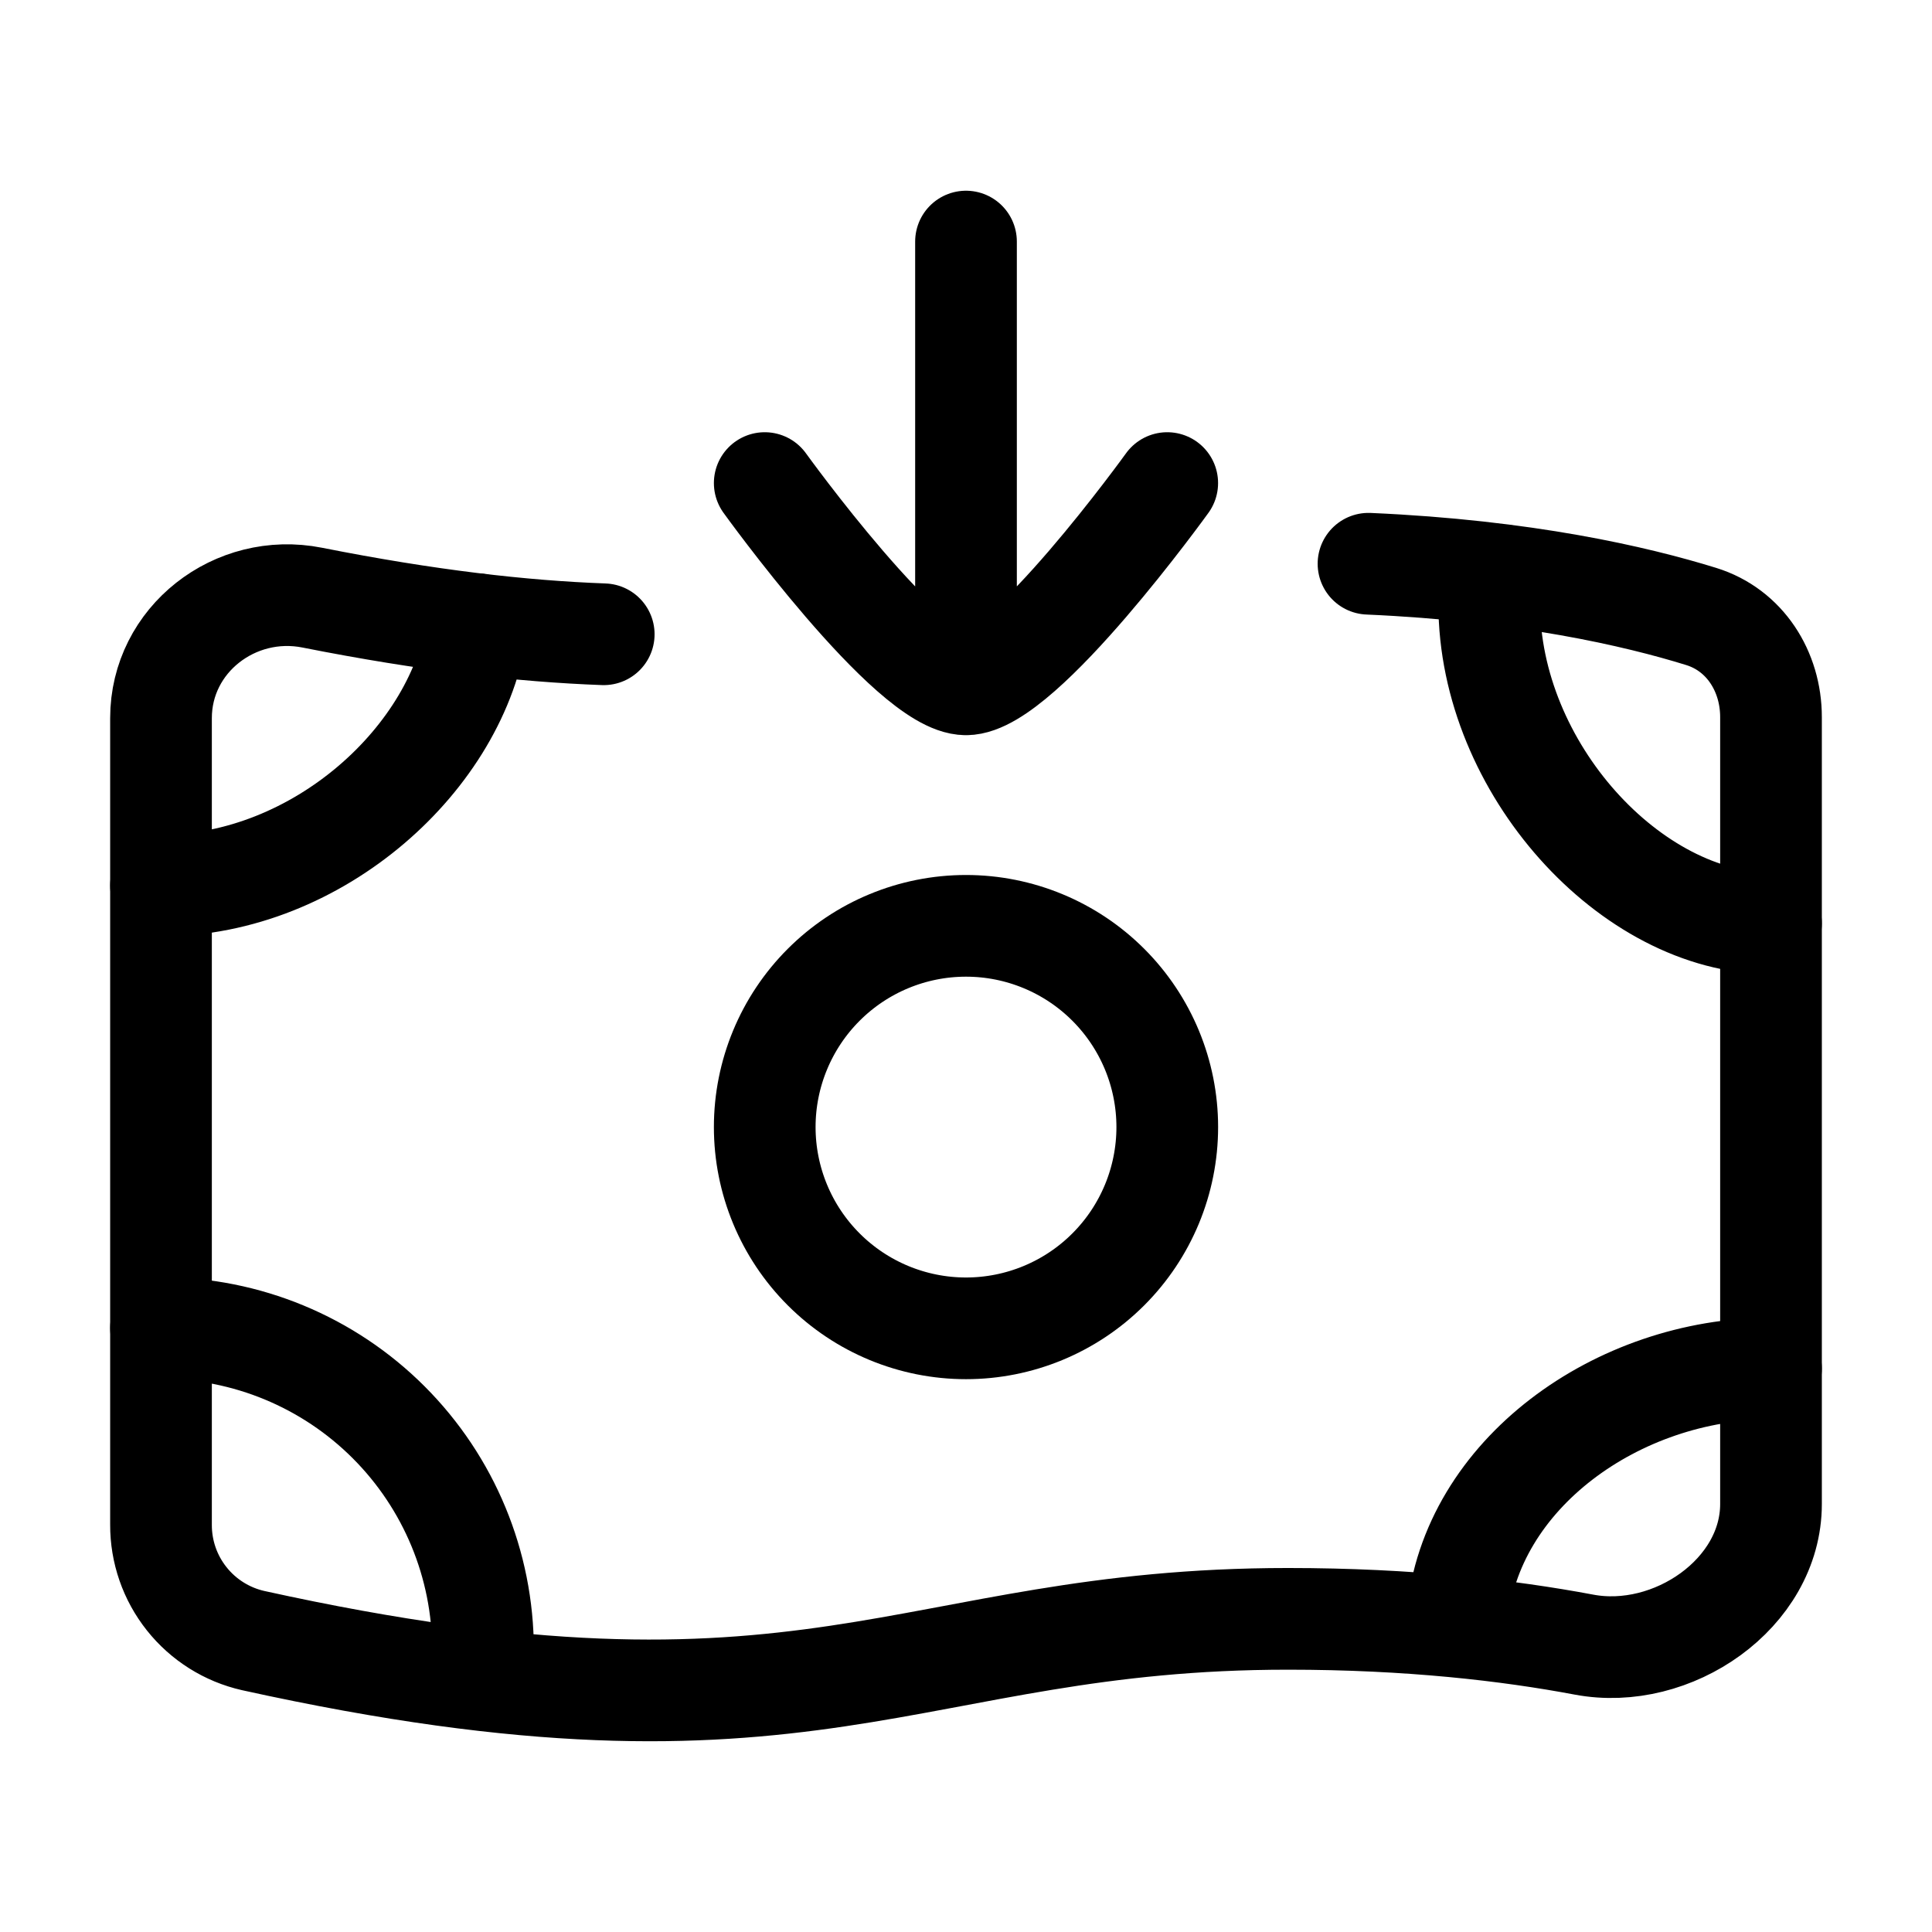
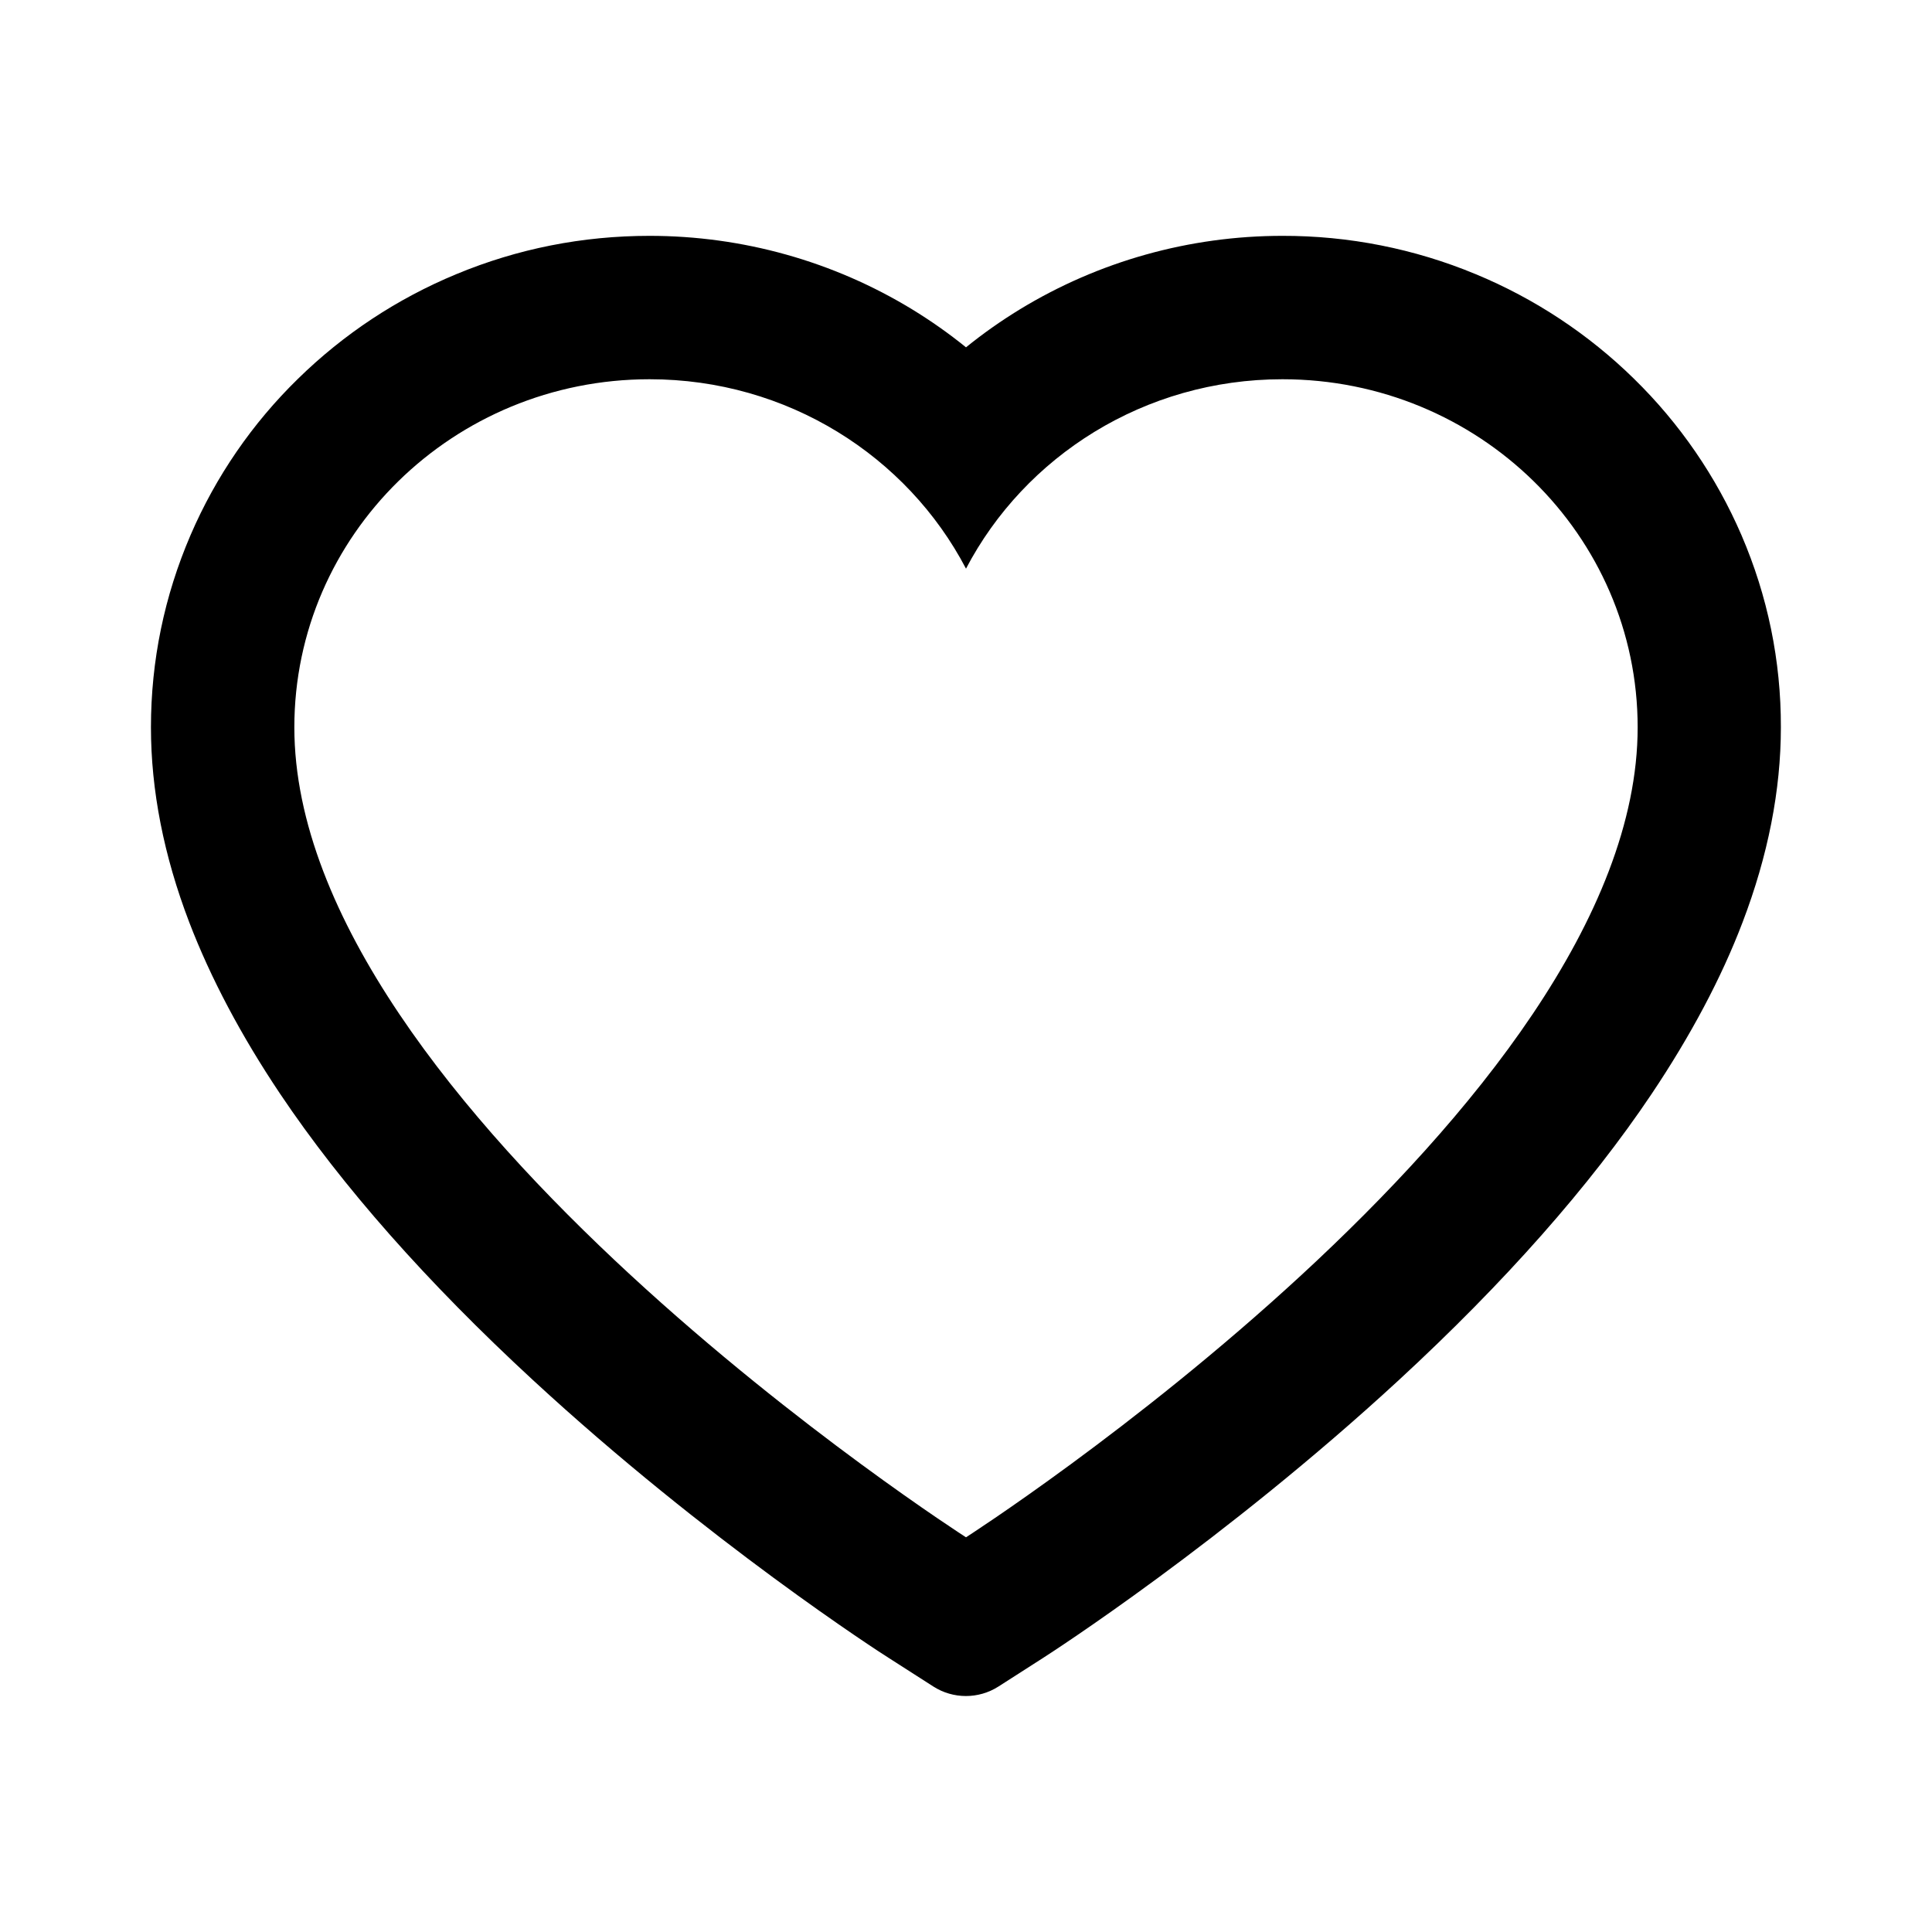
- <svg xmlns="http://www.w3.org/2000/svg" width="57" height="57" viewBox="0 0 57 57" fill="none">
-   <path d="M34.438 33.252C34.438 34.827 33.812 36.337 32.698 37.451C31.585 38.564 30.075 39.19 28.5 39.19C26.925 39.19 25.415 38.564 24.302 37.451C23.188 36.337 22.562 34.827 22.562 33.252C22.562 31.678 23.188 30.168 24.302 29.054C25.415 27.941 26.925 27.315 28.5 27.315C30.075 27.315 31.585 27.941 32.698 29.054C33.812 30.168 34.438 31.678 34.438 33.252Z" stroke-width="3" stroke-linecap="round" stroke-linejoin="round" stroke="black" />
-   <path d="M40.375 16.632C44.994 16.834 48.267 17.592 50.191 18.188C51.48 18.587 52.25 19.808 52.25 21.157V44.372C52.25 47.02 49.334 49.013 46.73 48.521C44.498 48.101 41.589 47.761 38 47.761C26.719 47.761 24.011 52.05 7.469 48.402C6.695 48.227 6.003 47.792 5.509 47.17C5.014 46.549 4.747 45.777 4.75 44.983V21.187C4.75 18.869 6.935 17.181 9.21 17.632C12.626 18.309 15.414 18.625 17.812 18.713" stroke-width="3" stroke-linecap="round" stroke-linejoin="round" stroke="black" />
-   <path d="M4.75 26.127C9.384 26.127 13.549 22.339 14.081 18.418M43.937 17.815C43.937 22.66 48.129 27.241 52.25 27.241M52.25 40.377C47.737 40.377 43.367 43.489 42.992 47.735M14.25 48.68C14.25 46.161 13.249 43.745 11.467 41.963C9.686 40.181 7.269 39.18 4.75 39.18M28.5 20.19V7.127M28.5 20.19C30.162 20.19 34.437 14.252 34.437 14.252M28.5 20.19C26.837 20.19 22.562 14.252 22.562 14.252" stroke-width="3" stroke-linecap="round" stroke-linejoin="round" stroke="black" />
+ <svg xmlns="http://www.w3.org/2000/svg" width="54" height="54" viewBox="0 0 54 54" fill="none">
+   <path d="M48.674 14.956C47.967 13.319 46.948 11.836 45.673 10.589C44.398 9.339 42.894 8.345 41.244 7.662C39.532 6.951 37.697 6.588 35.844 6.592C33.244 6.592 30.707 7.304 28.503 8.648C27.976 8.97 27.475 9.323 27 9.708C26.525 9.323 26.024 8.97 25.497 8.648C23.293 7.304 20.756 6.592 18.156 6.592C16.284 6.592 14.47 6.95 12.756 7.662C11.101 8.348 9.608 9.334 8.327 10.589C7.051 11.834 6.031 13.318 5.326 14.956C4.593 16.659 4.219 18.468 4.219 20.329C4.219 22.085 4.577 23.915 5.289 25.777C5.885 27.332 6.739 28.946 7.831 30.575C9.561 33.154 11.939 35.844 14.892 38.57C19.786 43.089 24.632 46.211 24.838 46.338L26.088 47.139C26.641 47.493 27.353 47.493 27.907 47.139L29.157 46.338C29.363 46.206 34.203 43.089 39.102 38.57C42.056 35.844 44.434 33.154 46.164 30.575C47.255 28.946 48.115 27.332 48.706 25.777C49.417 23.915 49.776 22.085 49.776 20.329C49.781 18.468 49.407 16.659 48.674 14.956ZM27 42.968C27 42.968 8.227 30.939 8.227 20.329C8.227 14.956 12.672 10.6 18.156 10.6C22.011 10.6 25.355 12.751 27 15.894C28.645 12.751 31.989 10.6 35.844 10.6C41.328 10.6 45.773 14.956 45.773 20.329C45.773 30.939 27 42.968 27 42.968Z" fill="black" />
</svg>
